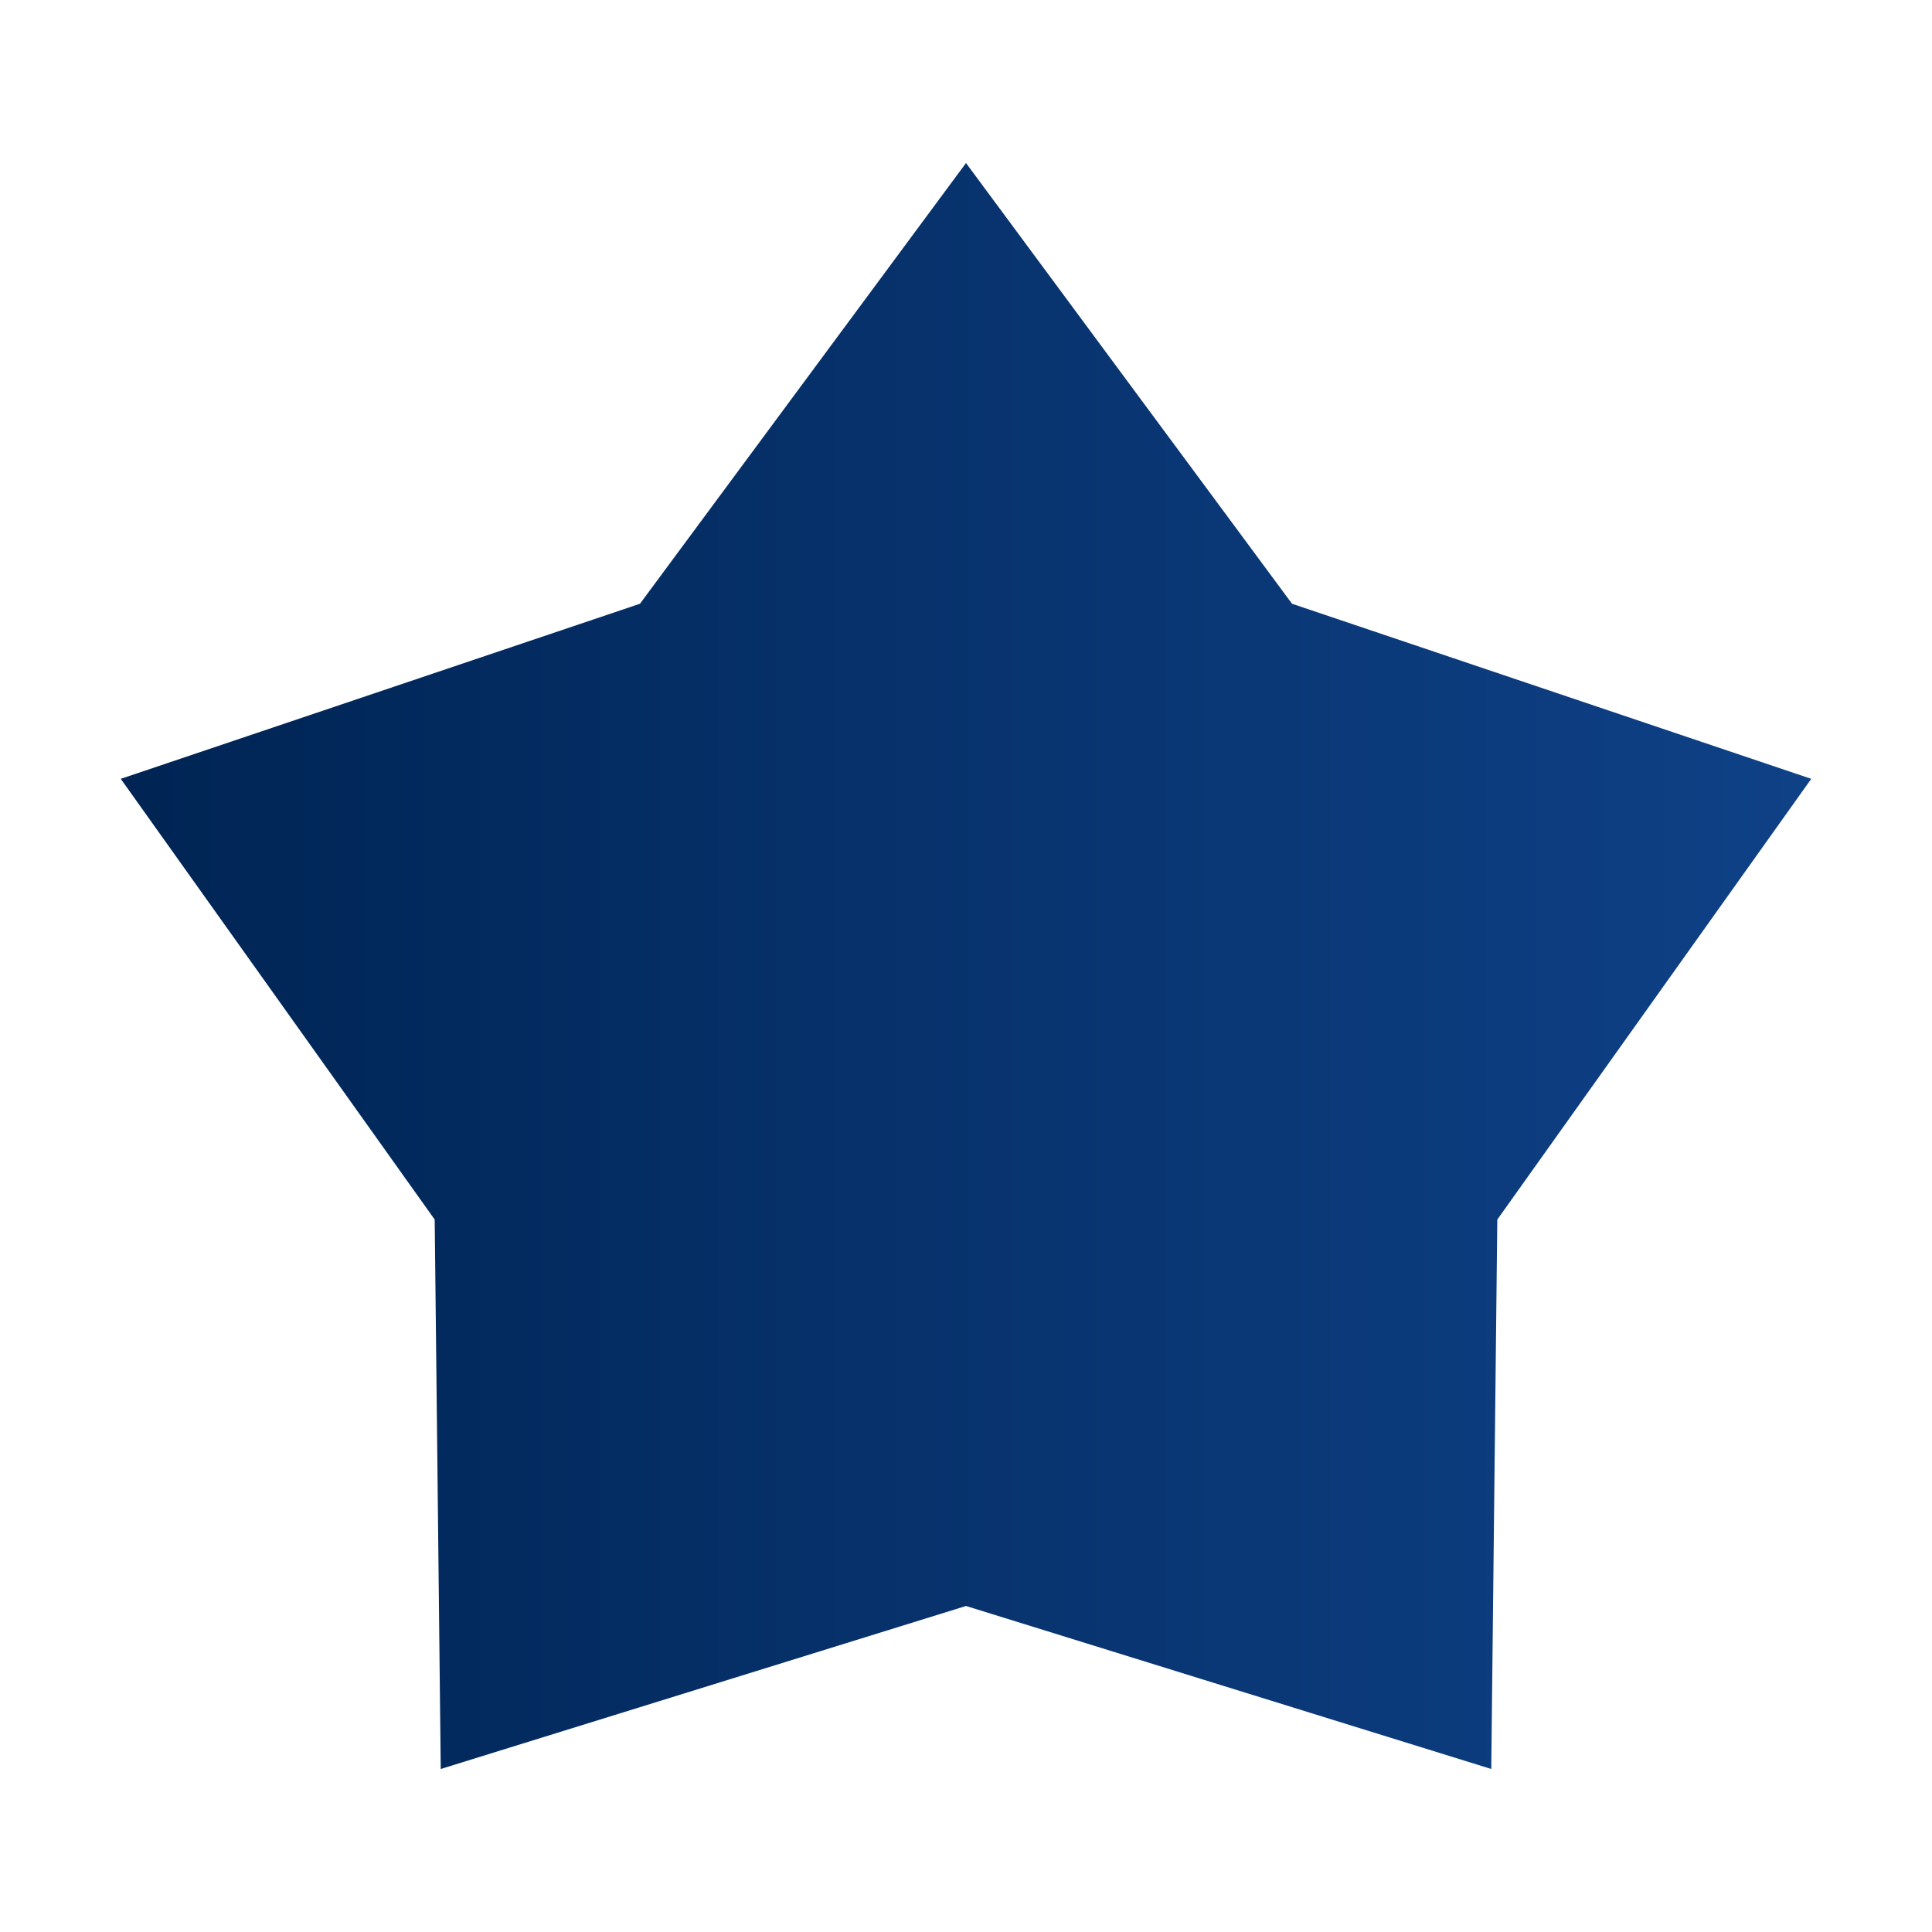
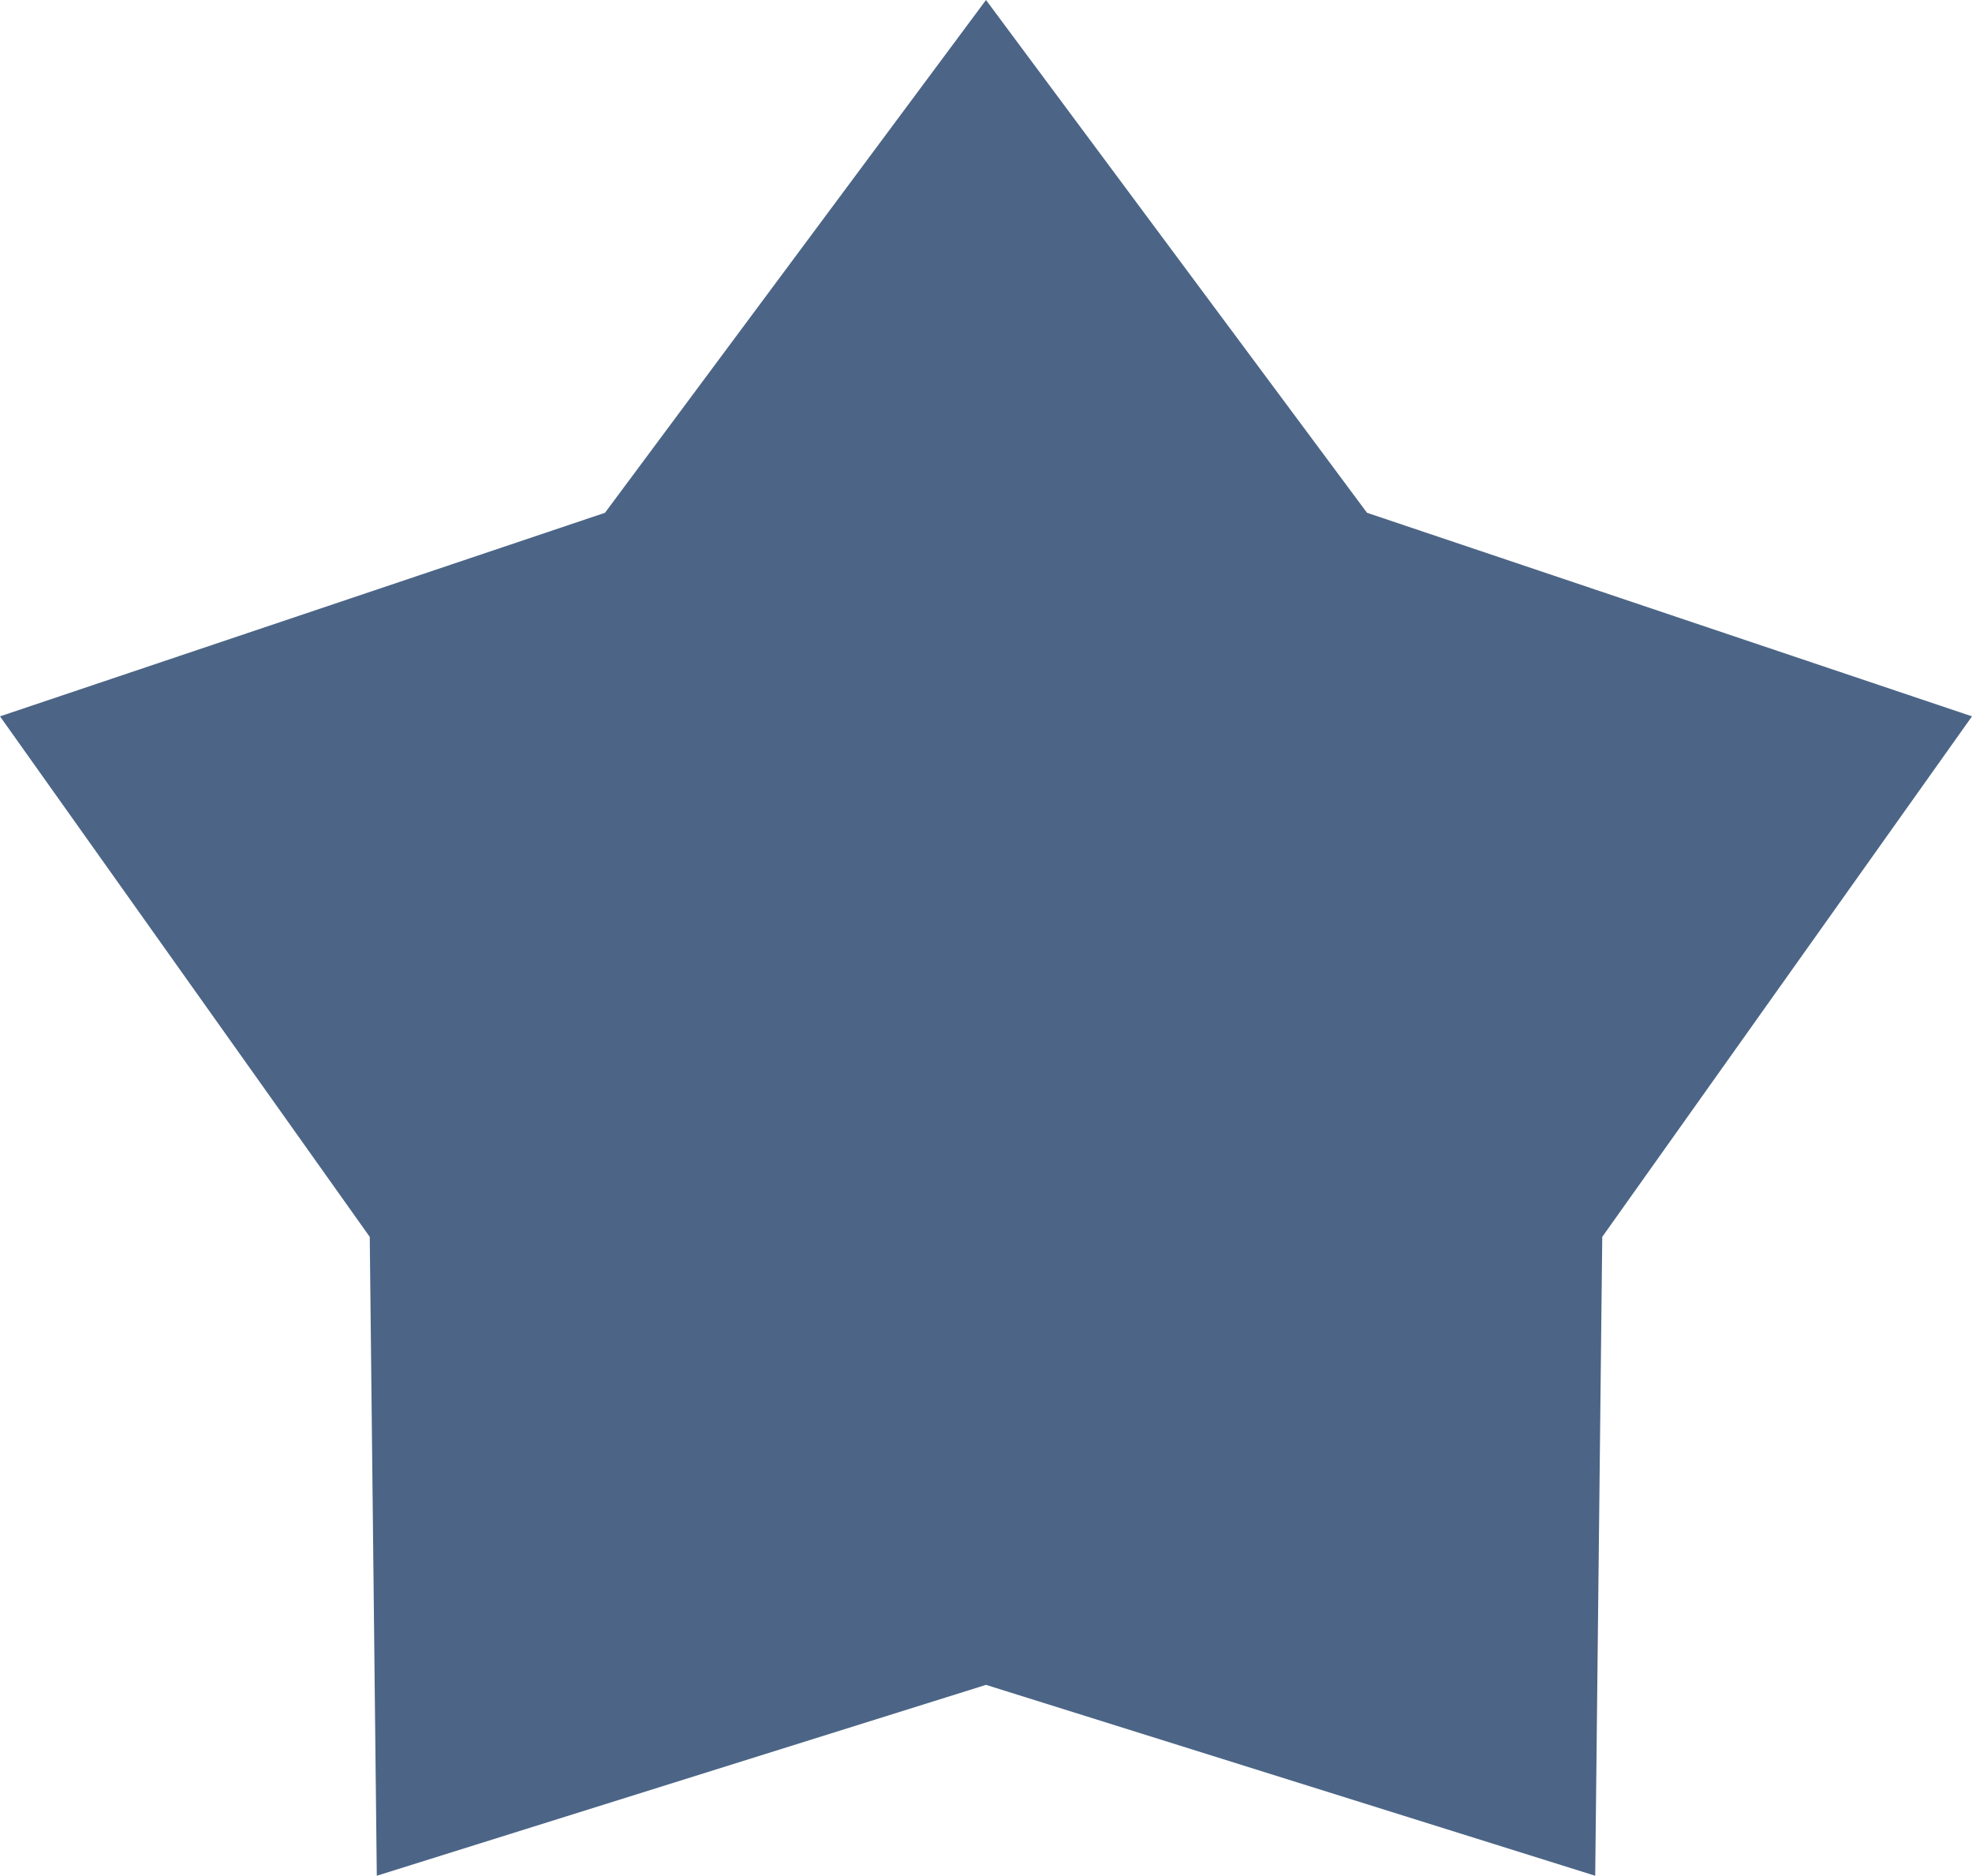
- <svg xmlns="http://www.w3.org/2000/svg" xmlns:xlink="http://www.w3.org/1999/xlink" version="1.1" id="Layer_1" x="0px" y="0px" viewBox="0 0 32 32" enable-background="new 0 0 32 32" xml:space="preserve">
-   <g>
-     <defs>
-       <polygon id="SVGID_1_" points="16,2.7 10.6,10 2,12.9 7.2,20.2 7.3,29.3 16,26.6 24.7,29.3 24.8,20.2 30,12.9 21.4,10   " />
-     </defs>
-     <clipPath id="SVGID_2_">
-       <use xlink:href="#SVGID_1_" overflow="visible" />
-     </clipPath>
-     <linearGradient id="SVGID_3_" gradientUnits="userSpaceOnUse" x1="-120.464" y1="163.071" x2="-119.464" y2="163.071" gradientTransform="matrix(28 0 0 -28 3375 4582)">
-       <stop offset="0" style="stop-color:#002555" />
-       <stop offset="1.983430e-02" style="stop-color:#002555" />
-       <stop offset="1" style="stop-color:#0F4187" />
-     </linearGradient>
-     <rect x="2" y="2.7" clip-path="url(#SVGID_2_)" fill="url(#SVGID_3_)" width="28" height="26.6" />
-   </g>
+ <svg xmlns="http://www.w3.org/2000/svg" version="1.1" id="Layer_1" x="0px" y="0px" viewBox="0 0 280 266.3" style="enable-background:new 0 0 280 266.3;" xml:space="preserve">
+   <style type="text/css">
+ 	.st0{fill:#4C6586;}
+ </style>
+   <polygon class="st0" points="140,0 85.9,72.8 0,101.7 52.5,175.6 53.5,266.3 140,239.2 226.5,266.3 227.5,175.6 280,101.7   194.1,72.8 " />
</svg>
